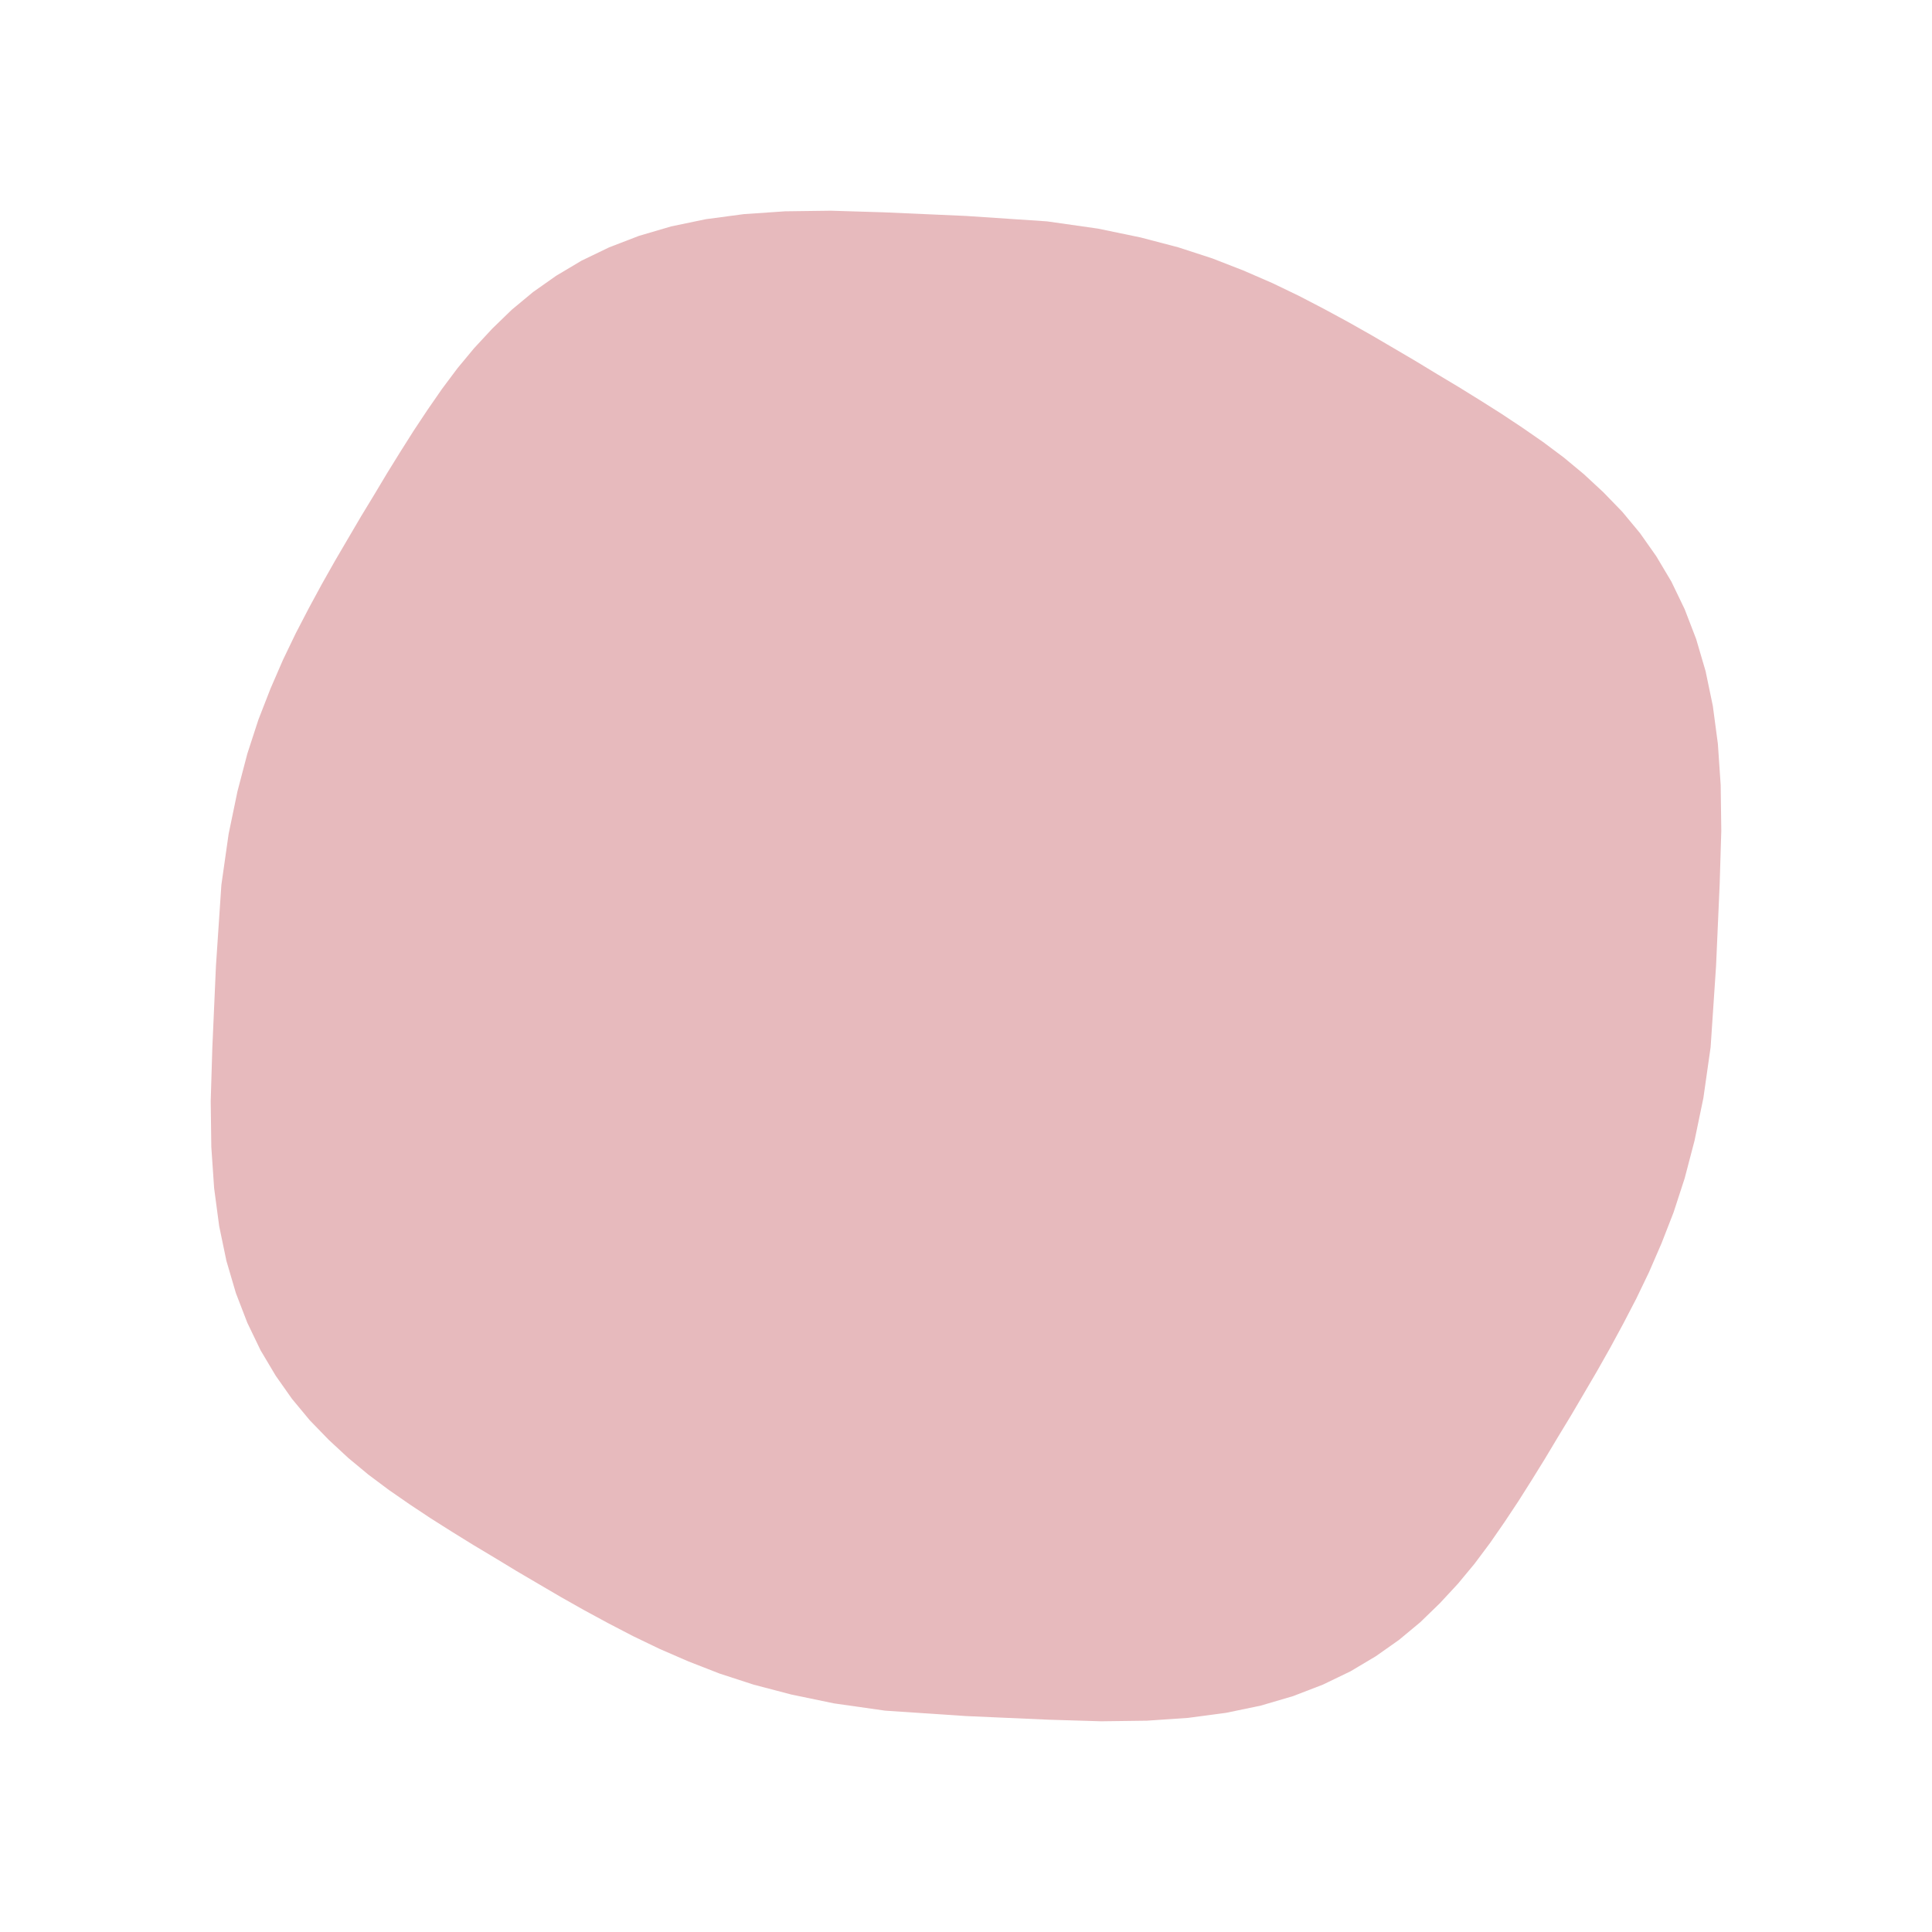
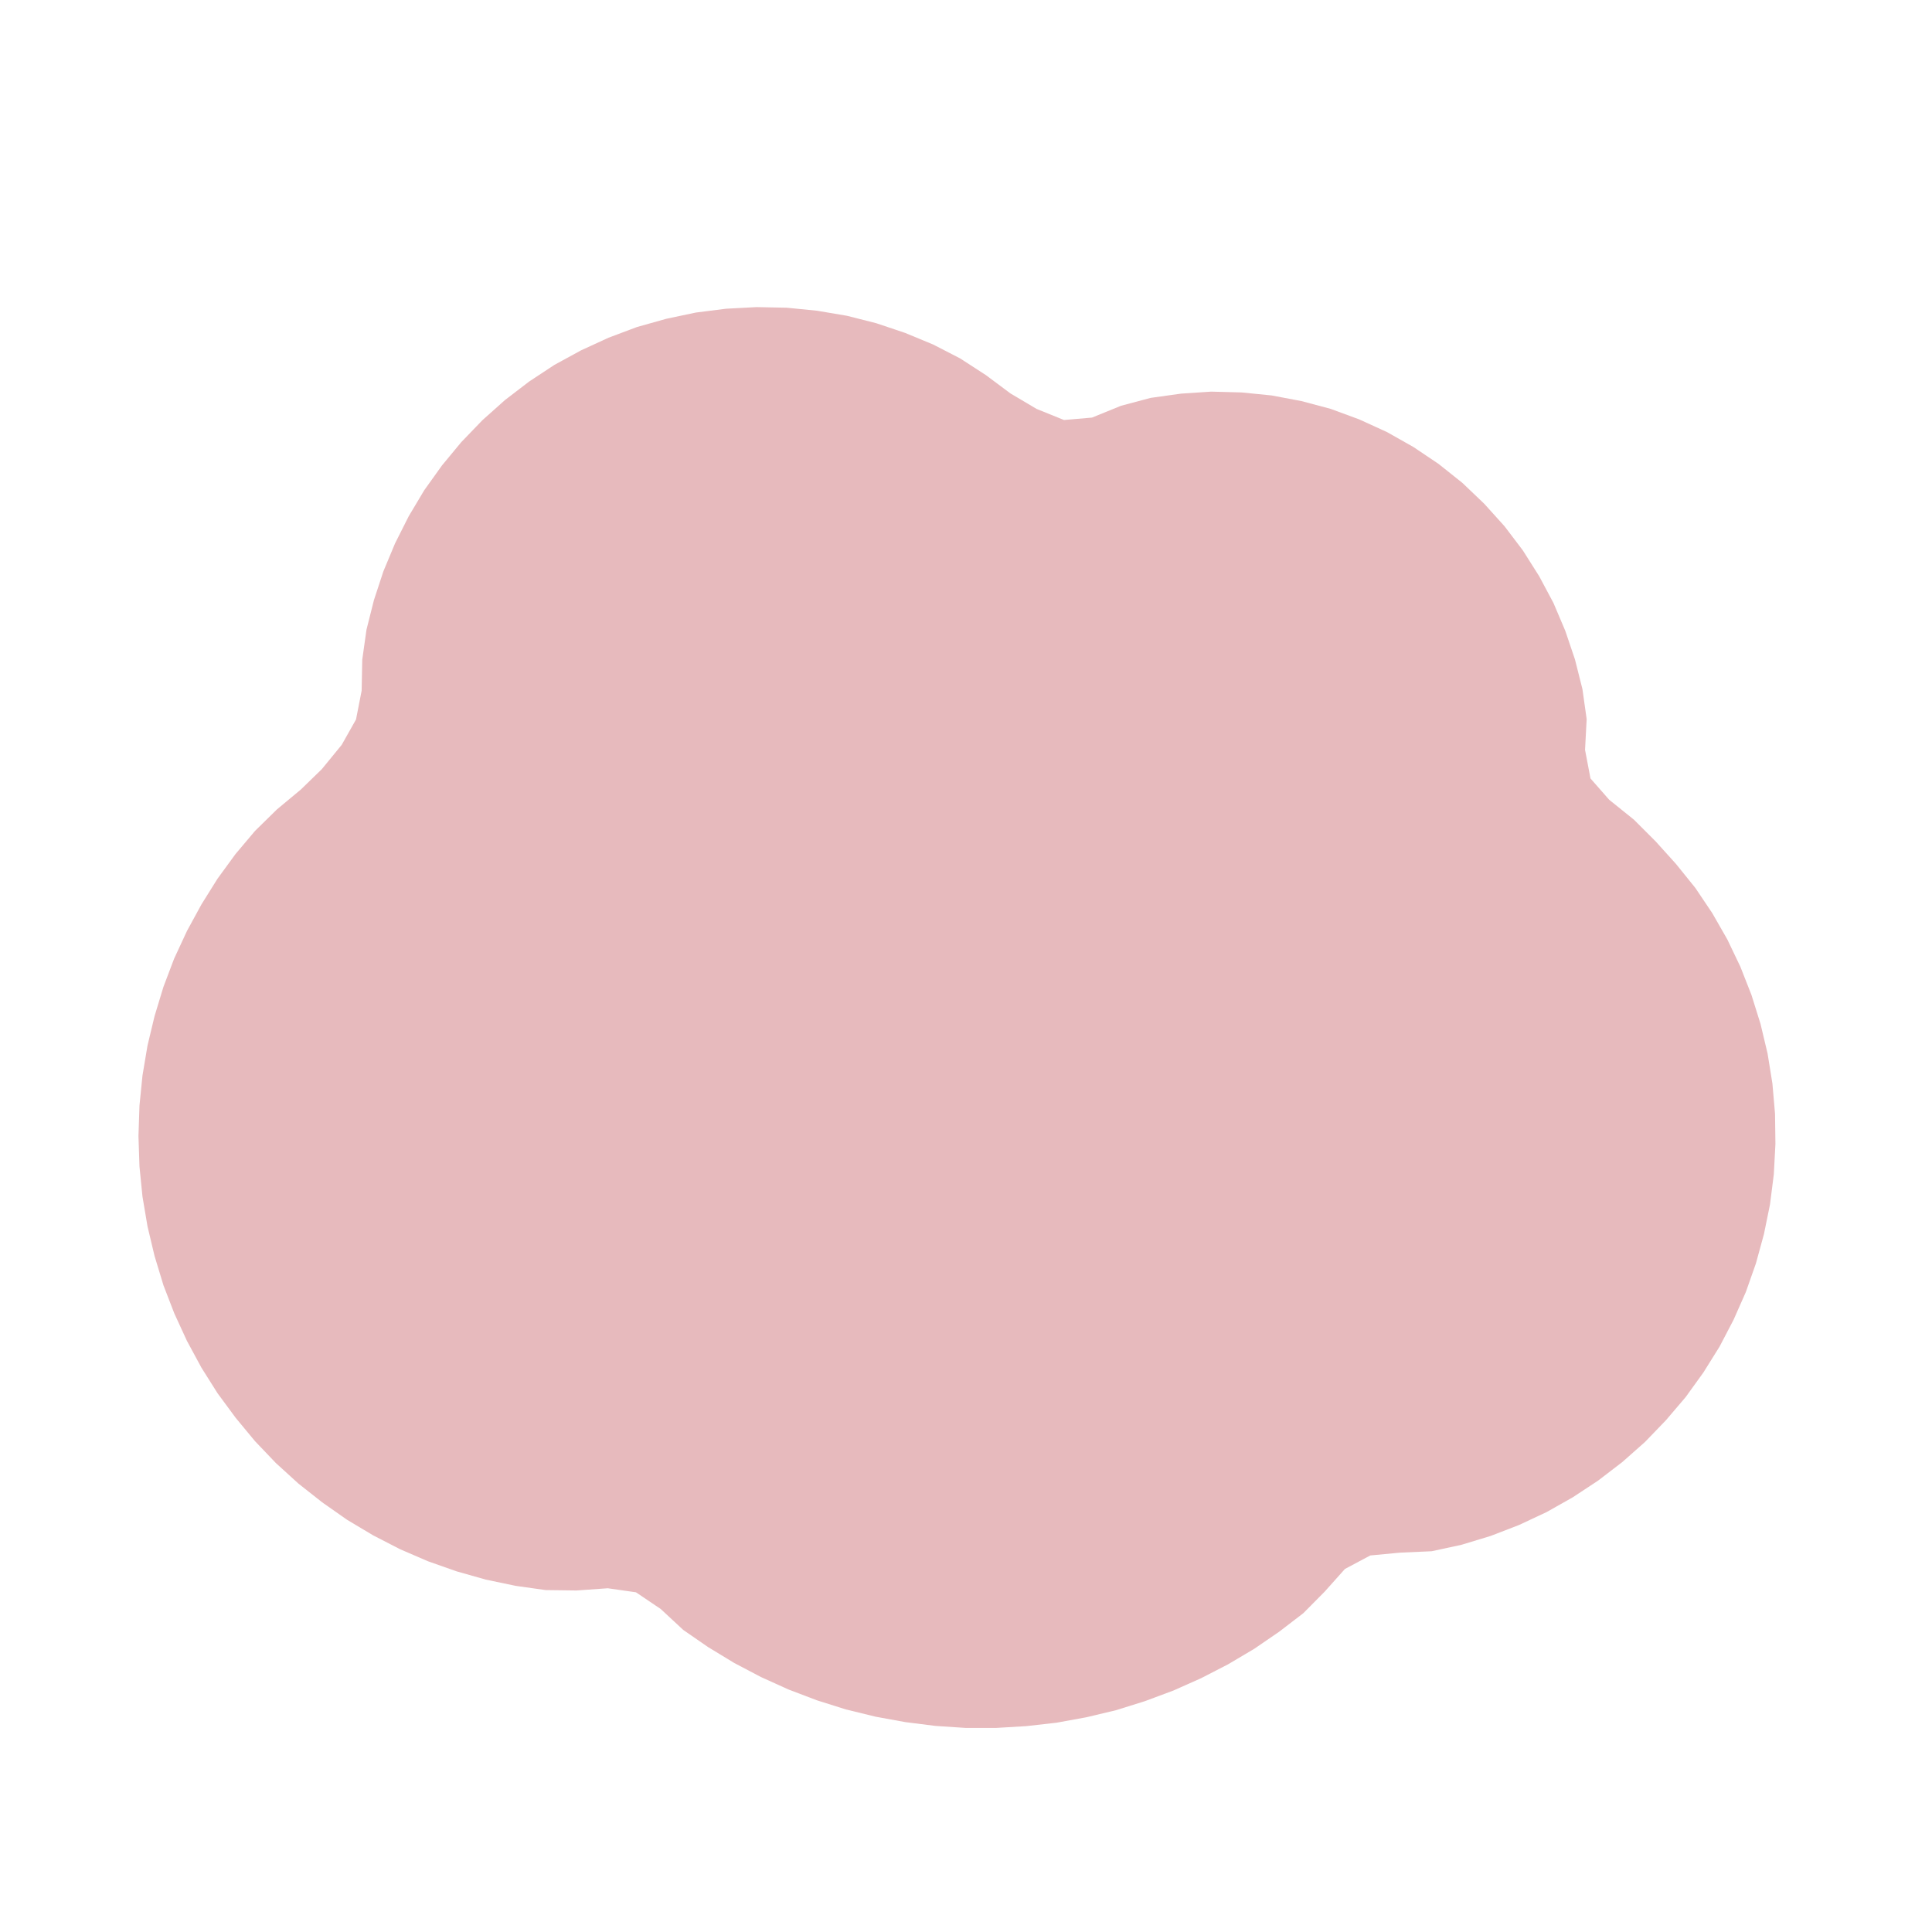
<svg xmlns="http://www.w3.org/2000/svg" viewBox="0 0 96 96" width="96" height="96">
-   <path id="govde" d="M85.27 48.00 L85.00 52.03 L84.64 54.56 L84.20 56.68 L83.71 58.55 L83.16 60.24 L82.56 61.78 L81.94 63.21 L81.30 64.54 L80.65 65.79 L80.00 66.99 L79.35 68.14 L78.70 69.25 L78.06 70.34 L77.41 71.41 L76.77 72.48 L76.12 73.53 L75.45 74.59 L74.76 75.63 L74.04 76.67 L73.27 77.70 L72.44 78.70 L71.54 79.67 L70.57 80.61 L69.51 81.49 L68.36 82.30 L67.10 83.05 L65.73 83.71 L64.25 84.28 L62.65 84.75 L60.92 85.11 L59.04 85.36 L56.99 85.50 L54.72 85.53 L52.08 85.45 L48.00 85.27 L43.97 85.00 L41.44 84.64 L39.32 84.20 L37.45 83.71 L35.76 83.16 L34.22 82.56 L32.79 81.94 L31.46 81.30 L30.21 80.65 L29.01 80.00 L27.86 79.35 L26.75 78.70 L25.66 78.06 L24.59 77.41 L23.52 76.77 L22.47 76.12 L21.41 75.45 L20.37 74.76 L19.33 74.04 L18.30 73.27 L17.30 72.44 L16.33 71.54 L15.39 70.57 L14.51 69.51 L13.70 68.36 L12.95 67.10 L12.29 65.73 L11.72 64.25 L11.25 62.65 L10.89 60.92 L10.64 59.04 L10.50 56.99 L10.47 54.72 L10.55 52.08 L10.73 48.00 L11.00 43.97 L11.36 41.44 L11.80 39.32 L12.29 37.45 L12.84 35.76 L13.44 34.22 L14.06 32.79 L14.70 31.46 L15.35 30.21 L16.00 29.01 L16.65 27.86 L17.30 26.75 L17.94 25.66 L18.59 24.59 L19.23 23.52 L19.88 22.47 L20.55 21.41 L21.24 20.37 L21.96 19.33 L22.73 18.30 L23.56 17.30 L24.46 16.33 L25.43 15.39 L26.49 14.51 L27.64 13.70 L28.90 12.95 L30.27 12.29 L31.75 11.72 L33.35 11.25 L35.08 10.89 L36.96 10.64 L39.01 10.50 L41.28 10.47 L43.92 10.55 L48.00 10.73 L52.03 11.00 L54.56 11.36 L56.68 11.80 L58.55 12.29 L60.24 12.84 L61.78 13.44 L63.21 14.06 L64.54 14.70 L65.79 15.35 L66.99 16.00 L68.14 16.65 L69.25 17.30 L70.34 17.94 L71.41 18.59 L72.48 19.23 L73.53 19.88 L74.59 20.55 L75.63 21.24 L76.67 21.96 L77.70 22.73 L78.70 23.56 L79.67 24.46 L80.61 25.43 L81.49 26.49 L82.30 27.64 L83.05 28.90 L83.71 30.27 L84.28 31.75 L84.75 33.35 L85.11 35.08 L85.36 36.96 L85.50 39.01 L85.53 41.28 L85.45 43.92 Z" fill="#E7BABD" />
+   <path id="govde" d="M86.48 48.04 L87.03 49.44 L87.48 50.88 L87.83 52.35 L88.07 53.84 L88.20 55.34 L88.22 56.84 L88.14 58.35 L87.95 59.85 L87.65 61.32 L87.25 62.78 L86.75 64.20 L86.14 65.58 L85.44 66.92 L84.64 68.20 L83.76 69.42 L82.78 70.57 L81.74 71.65 L80.61 72.65 L79.41 73.57 L78.15 74.40 L76.84 75.14 L75.47 75.78 L74.07 76.32 L72.62 76.76 L71.14 77.08 L69.57 77.15 L68.09 77.29 L66.83 77.96 L65.82 79.09 L64.76 80.16 L63.56 81.08 L62.32 81.93 L61.02 82.70 L59.68 83.39 L58.31 84.00 L56.89 84.53 L55.45 84.98 L53.98 85.33 L52.50 85.60 L51.00 85.77 L49.49 85.86 L47.99 85.86 L46.48 85.76 L44.98 85.57 L43.50 85.30 L42.03 84.94 L40.60 84.49 L39.18 83.95 L37.81 83.33 L36.48 82.63 L35.18 81.84 L33.95 80.99 L32.83 79.95 L31.60 79.12 L30.20 78.92 L28.65 79.03 L27.11 79.01 L25.62 78.80 L24.14 78.49 L22.69 78.08 L21.27 77.58 L19.88 76.98 L18.54 76.29 L17.25 75.52 L16.01 74.65 L14.83 73.72 L13.71 72.70 L12.67 71.61 L11.71 70.45 L10.81 69.23 L10.01 67.96 L9.29 66.63 L8.66 65.26 L8.12 63.86 L7.68 62.41 L7.33 60.94 L7.08 59.46 L6.93 57.96 L6.88 56.45 L6.93 54.94 L7.08 53.44 L7.33 51.95 L7.68 50.49 L8.12 49.04 L8.65 47.64 L9.29 46.26 L10.01 44.94 L10.81 43.66 L11.70 42.44 L12.67 41.29 L13.76 40.22 L14.95 39.23 L15.99 38.22 L16.98 37.01 L17.69 35.75 L17.97 34.32 L18.00 32.78 L18.21 31.29 L18.58 29.82 L19.05 28.39 L19.63 27.00 L20.31 25.65 L21.08 24.36 L21.96 23.13 L22.92 21.97 L23.97 20.88 L25.09 19.88 L26.29 18.96 L27.55 18.13 L28.87 17.41 L30.24 16.78 L31.65 16.25 L33.11 15.84 L34.58 15.53 L36.08 15.34 L37.59 15.26 L39.09 15.29 L40.60 15.44 L42.08 15.69 L43.54 16.06 L44.97 16.54 L46.37 17.12 L47.71 17.81 L48.99 18.64 L50.21 19.55 L51.51 20.32 L52.87 20.87 L54.26 20.75 L55.71 20.16 L57.18 19.77 L58.68 19.56 L60.18 19.46 L61.69 19.50 L63.19 19.65 L64.67 19.93 L66.13 20.32 L67.54 20.84 L68.92 21.47 L70.23 22.21 L71.48 23.05 L72.66 23.99 L73.75 25.03 L74.76 26.15 L75.67 27.35 L76.48 28.63 L77.19 29.96 L77.78 31.35 L78.26 32.77 L78.63 34.24 L78.84 35.73 L78.76 37.26 L79.03 38.68 L79.96 39.74 L81.19 40.73 L82.27 41.81 L83.28 42.93 L84.24 44.12 L85.08 45.37 L85.83 46.68 Z" fill="#E7BABD" />
</svg>
